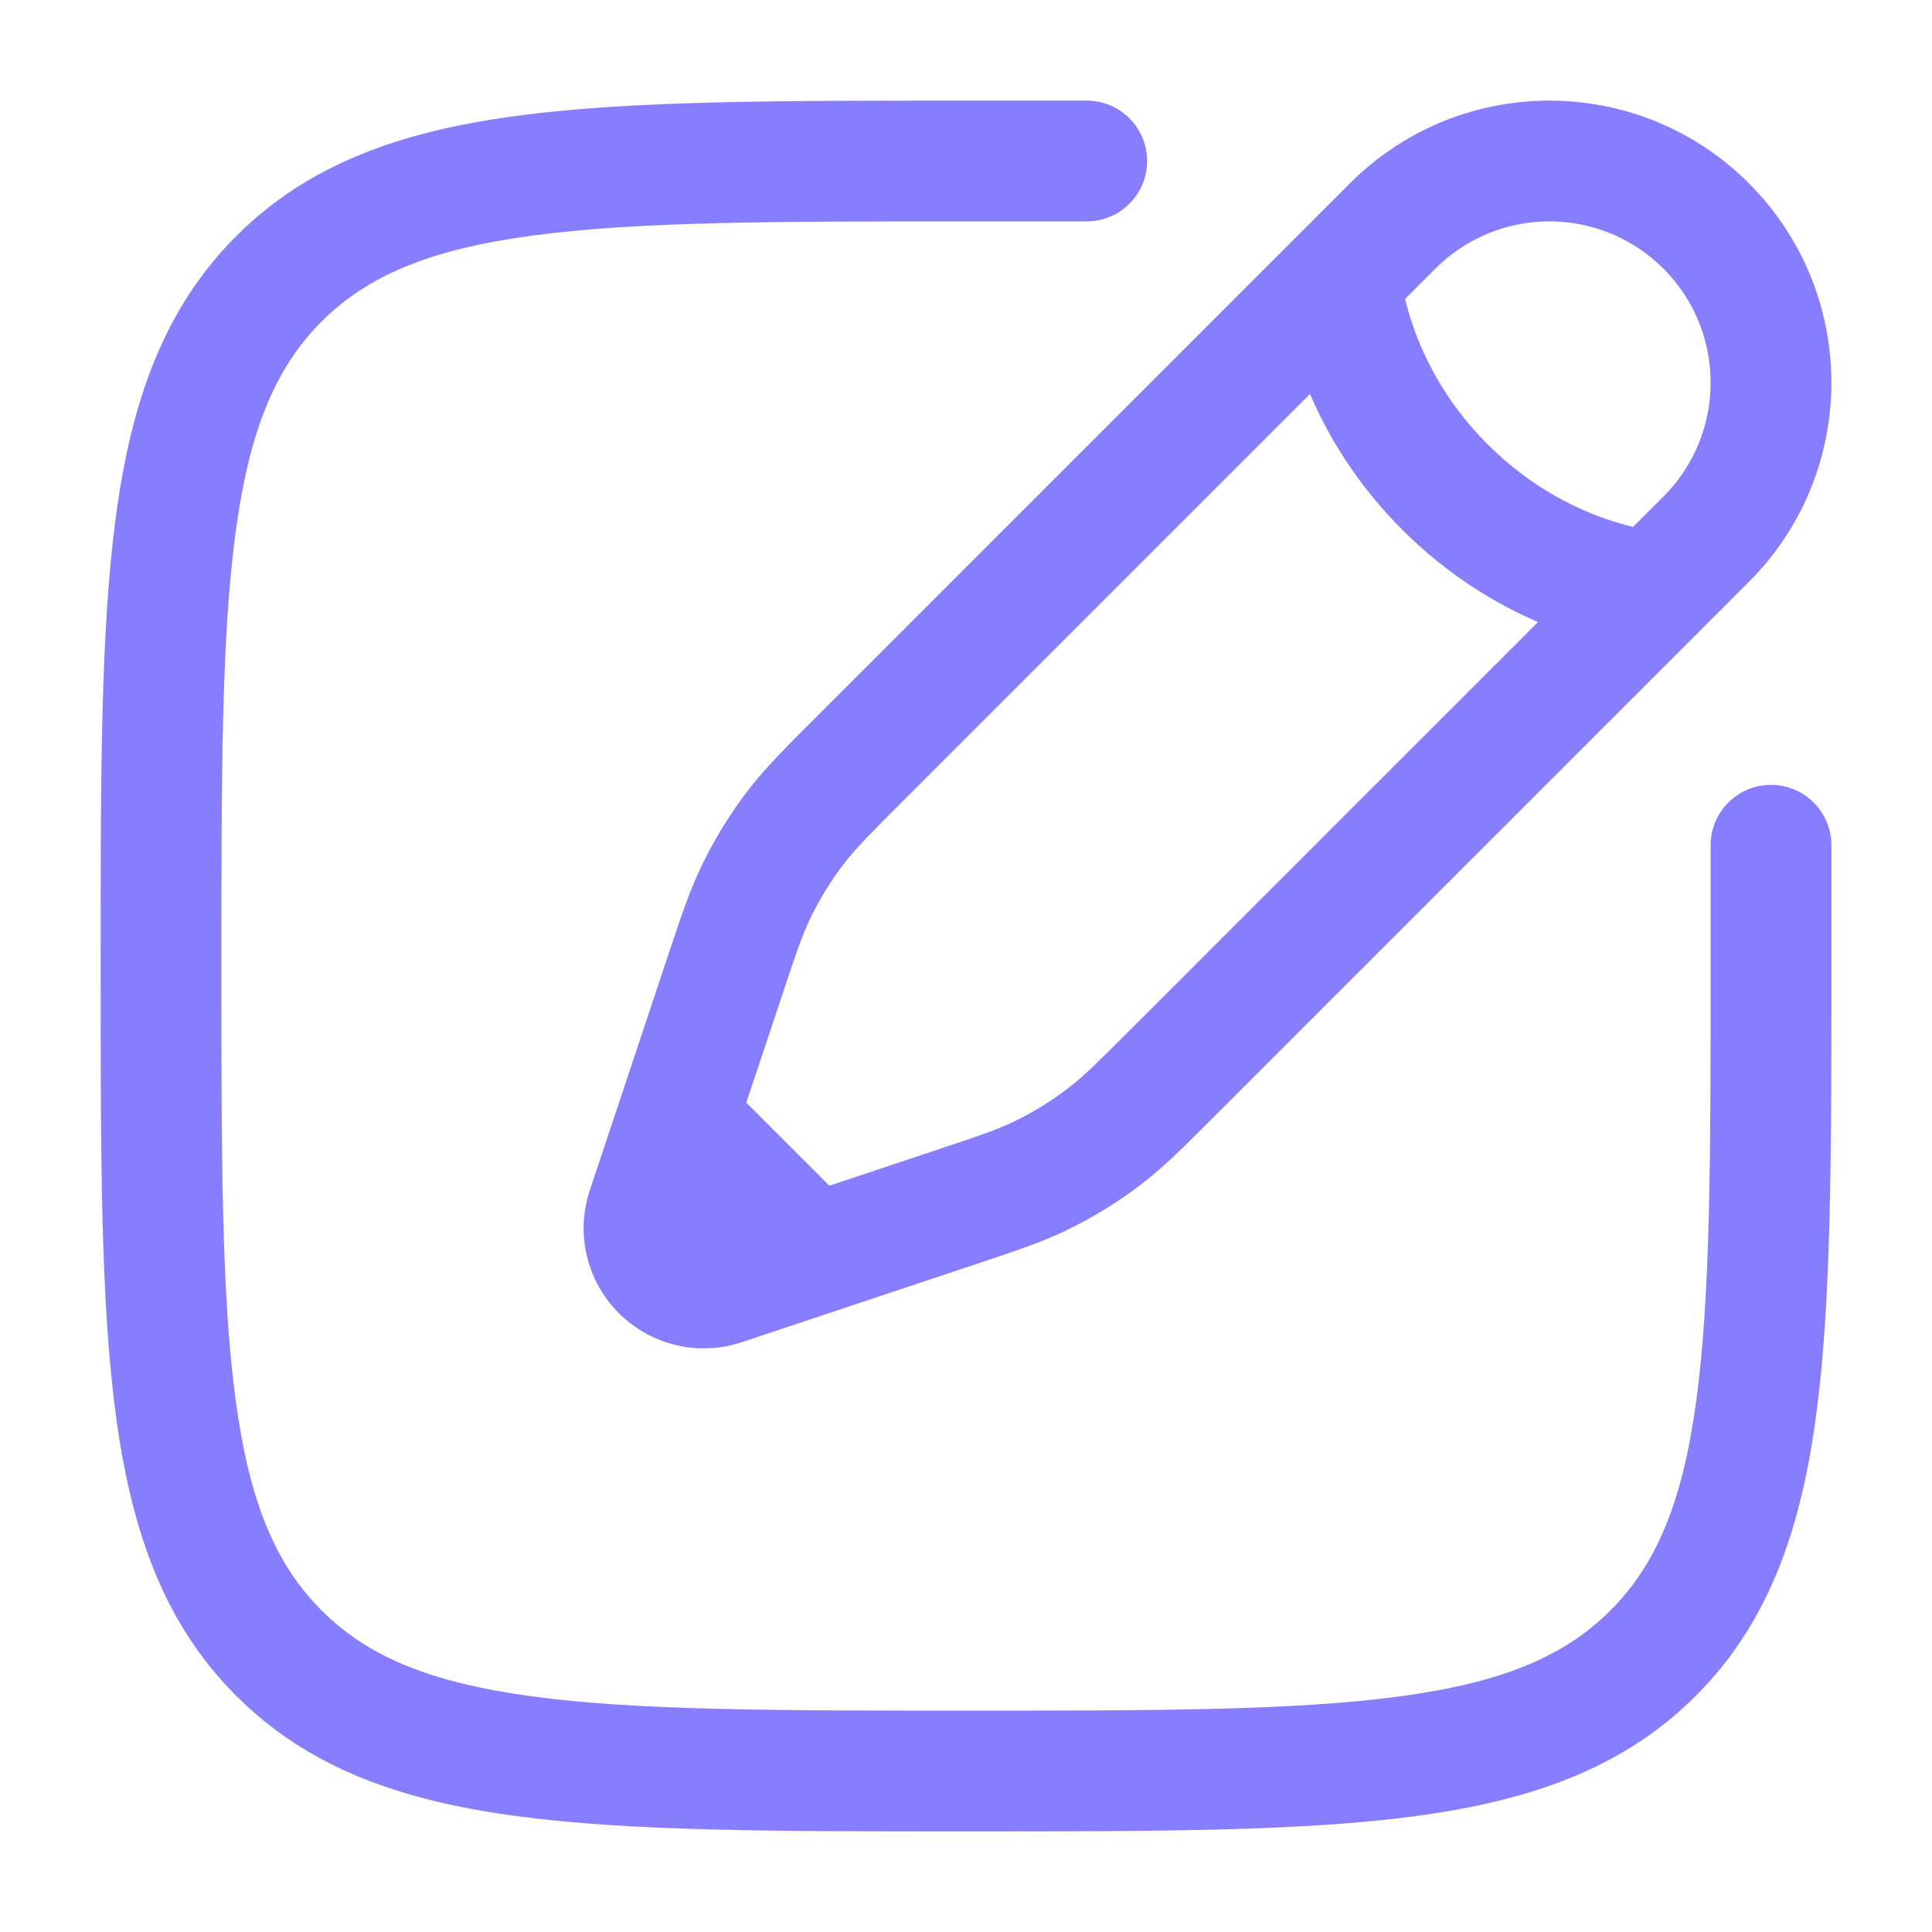
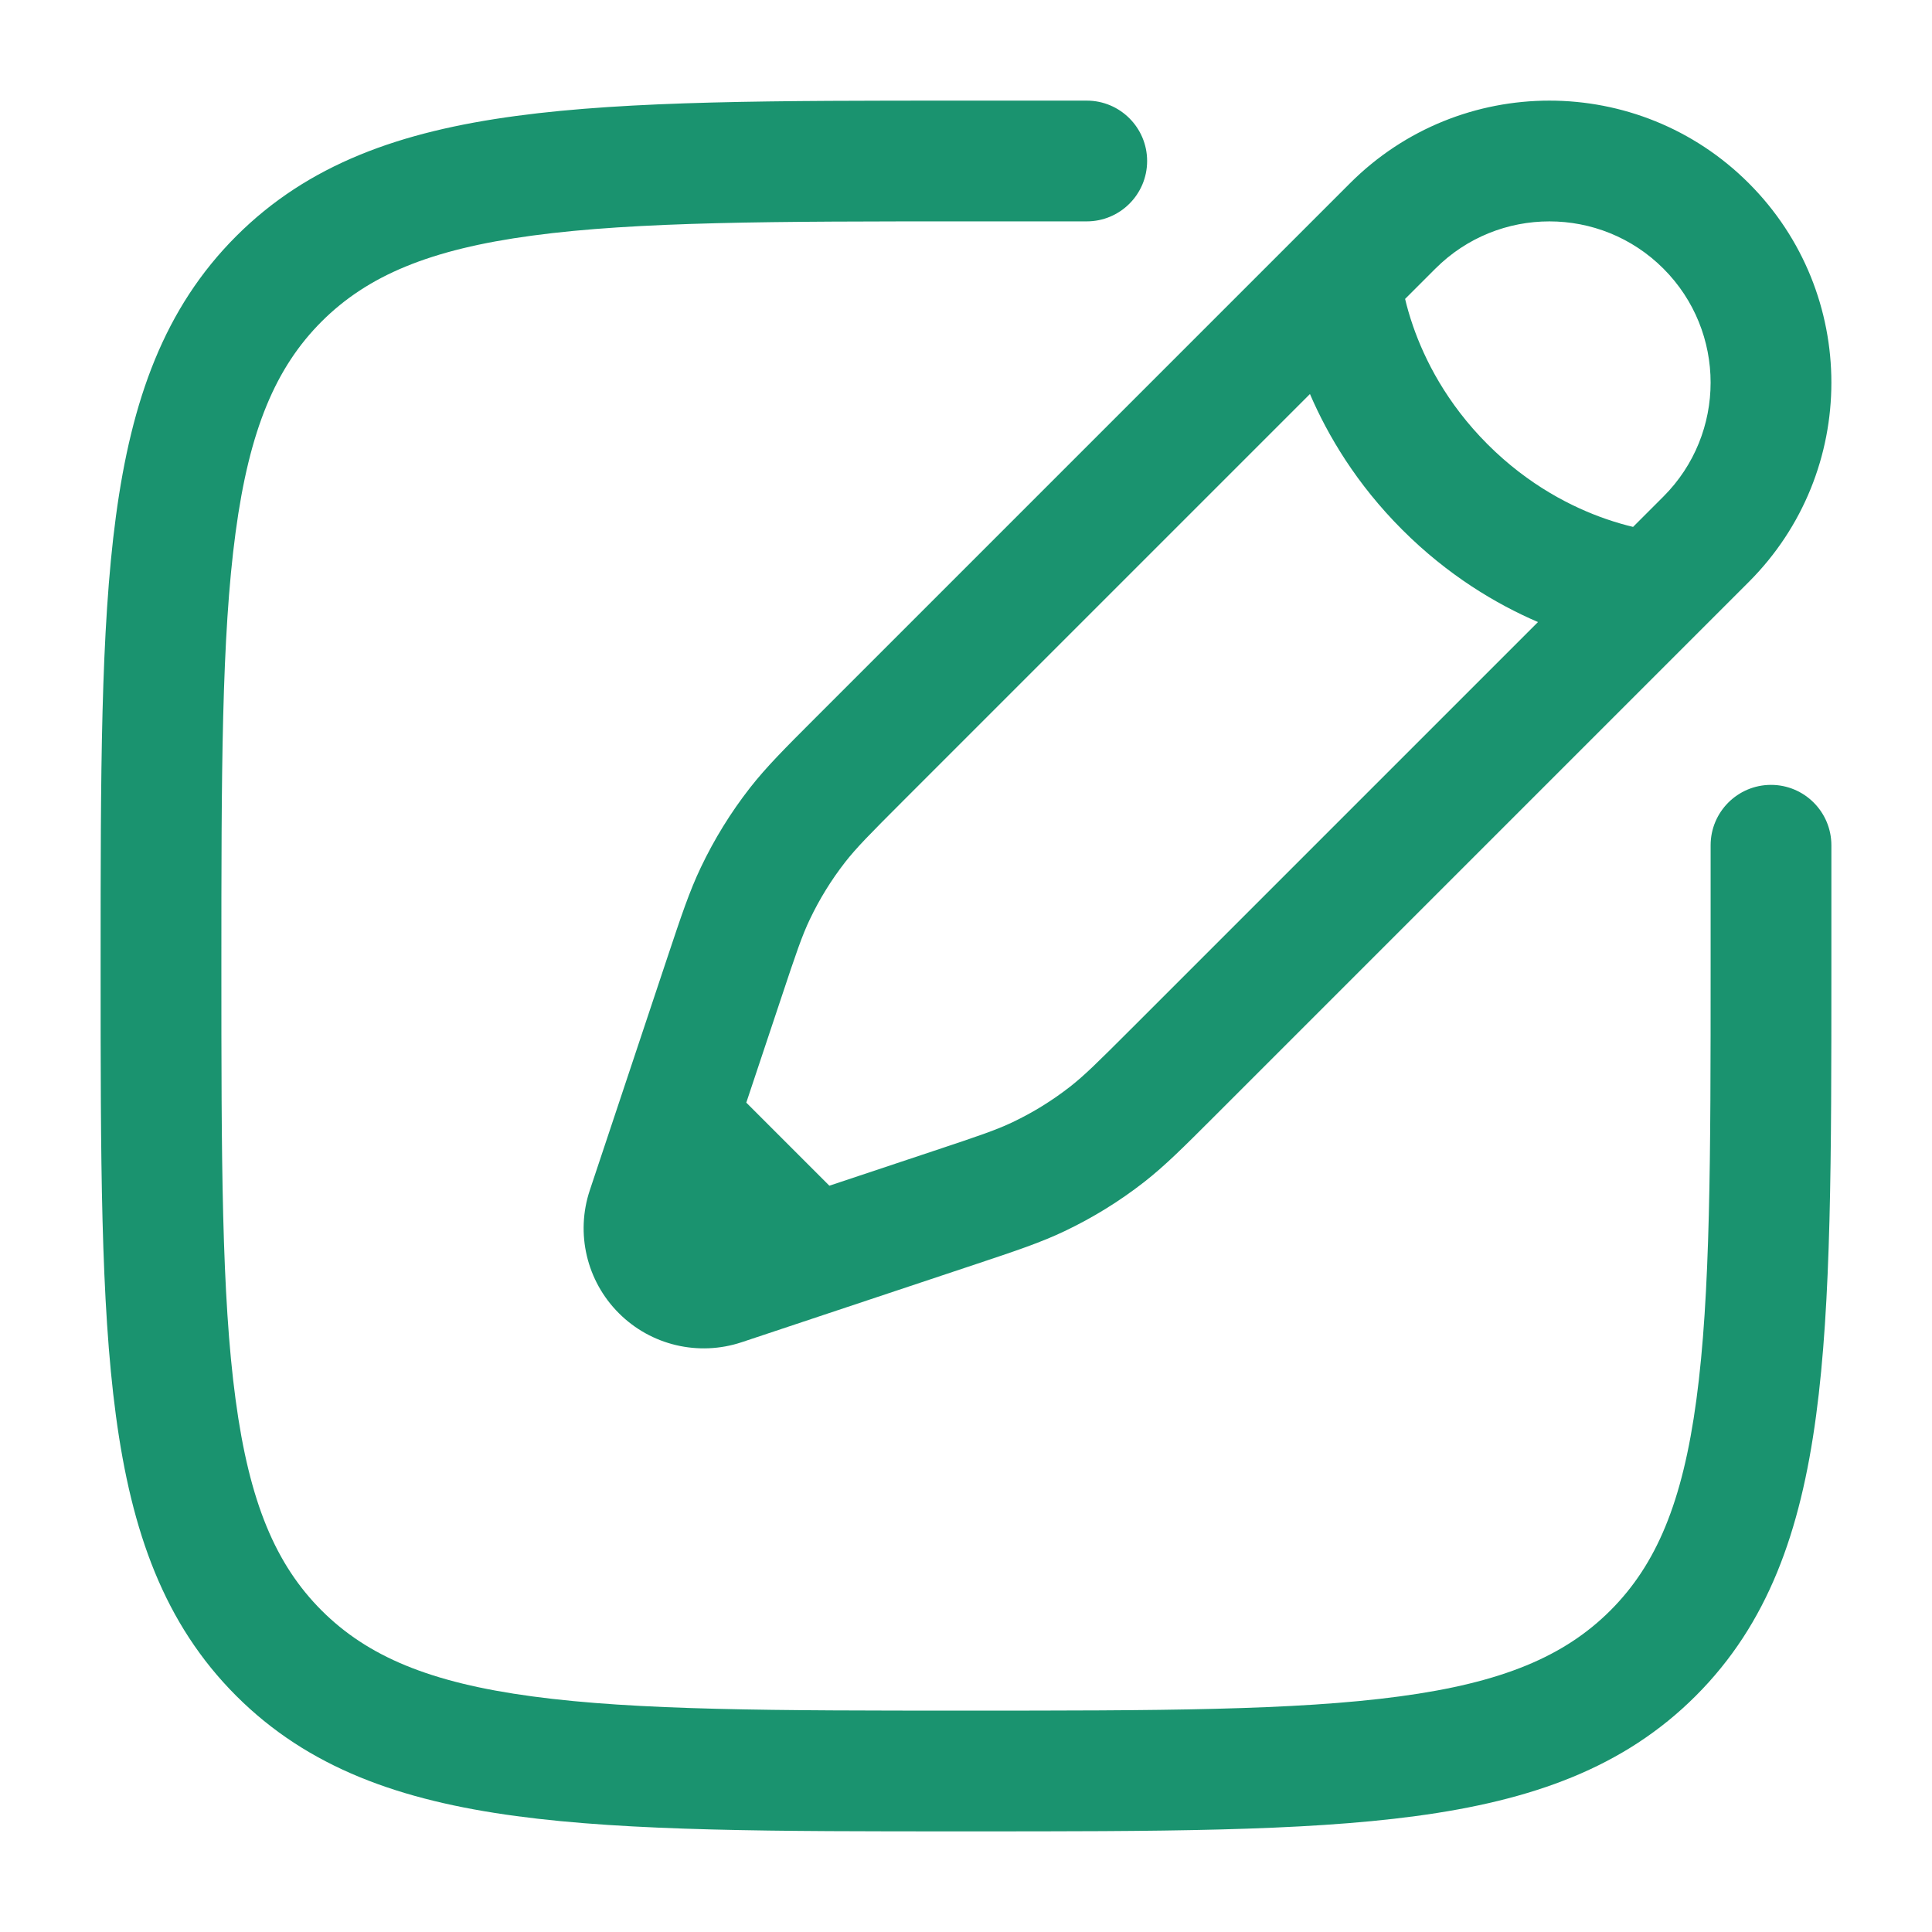
<svg xmlns="http://www.w3.org/2000/svg" width="36" height="36" viewBox="0 0 36 36" fill="none">
-   <path fill-rule="evenodd" clip-rule="evenodd" d="M17.914 1.875H20.25C20.871 1.875 21.375 2.379 21.375 3C21.375 3.621 20.871 4.125 20.25 4.125H18C14.433 4.125 11.87 4.127 9.92 4.39C8.003 4.647 6.847 5.138 5.992 5.992C5.138 6.847 4.647 8.003 4.39 9.92C4.127 11.87 4.125 14.433 4.125 18C4.125 21.567 4.127 24.13 4.39 26.08C4.647 27.997 5.138 29.153 5.992 30.008C6.847 30.862 8.003 31.353 9.92 31.61C11.87 31.873 14.433 31.875 18 31.875C21.567 31.875 24.13 31.873 26.08 31.61C27.997 31.353 29.153 30.862 30.008 30.008C30.862 29.153 31.353 27.997 31.61 26.08C31.873 24.13 31.875 21.567 31.875 18V15.75C31.875 15.129 32.379 14.625 33 14.625C33.621 14.625 34.125 15.129 34.125 15.75V18.086C34.125 21.549 34.125 24.262 33.84 26.379C33.549 28.547 32.941 30.257 31.599 31.599C30.257 32.941 28.547 33.549 26.379 33.84C24.262 34.125 21.549 34.125 18.086 34.125H17.914C14.451 34.125 11.738 34.125 9.621 33.84C7.453 33.549 5.743 32.941 4.401 31.599C3.059 30.257 2.451 28.547 2.16 26.379C1.875 24.262 1.875 21.549 1.875 18.086V17.914C1.875 14.451 1.875 11.738 2.16 9.621C2.451 7.453 3.059 5.743 4.401 4.401C5.743 3.059 7.453 2.451 9.621 2.16C11.738 1.875 14.451 1.875 17.914 1.875ZM25.156 3.414C27.208 1.362 30.534 1.362 32.586 3.414C34.638 5.466 34.638 8.792 32.586 10.844L22.614 20.816C22.057 21.373 21.708 21.722 21.319 22.026C20.86 22.384 20.364 22.69 19.839 22.94C19.393 23.153 18.925 23.309 18.178 23.558L13.821 25.01C13.017 25.278 12.13 25.069 11.531 24.469C10.931 23.87 10.722 22.983 10.99 22.179L12.442 17.822C12.691 17.075 12.847 16.607 13.06 16.161C13.31 15.636 13.616 15.14 13.974 14.681C14.278 14.292 14.627 13.943 15.184 13.386L25.156 3.414ZM30.995 5.005C29.822 3.832 27.92 3.832 26.747 5.005L26.182 5.57C26.216 5.714 26.264 5.885 26.33 6.076C26.545 6.696 26.952 7.512 27.72 8.28C28.488 9.048 29.304 9.455 29.924 9.67C30.115 9.736 30.286 9.784 30.43 9.818L30.995 9.253C32.168 8.08 32.168 6.178 30.995 5.005ZM28.658 11.591C27.884 11.258 26.982 10.724 26.129 9.871C25.276 9.018 24.742 8.116 24.409 7.342L16.826 14.925C16.201 15.55 15.957 15.798 15.748 16.065C15.491 16.395 15.271 16.751 15.091 17.129C14.945 17.434 14.833 17.764 14.554 18.603L13.906 20.546L15.454 22.094L17.397 21.446C18.236 21.167 18.566 21.055 18.871 20.909C19.249 20.729 19.605 20.509 19.935 20.252C20.202 20.044 20.45 19.799 21.075 19.174L28.658 11.591Z" fill="#877EFF" />
+   <path fill-rule="evenodd" clip-rule="evenodd" d="M17.914 1.875H20.25C20.871 1.875 21.375 2.379 21.375 3C21.375 3.621 20.871 4.125 20.25 4.125H18C14.433 4.125 11.87 4.127 9.92 4.39C8.003 4.647 6.847 5.138 5.992 5.992C5.138 6.847 4.647 8.003 4.39 9.92C4.127 11.87 4.125 14.433 4.125 18C4.125 21.567 4.127 24.13 4.39 26.08C4.647 27.997 5.138 29.153 5.992 30.008C6.847 30.862 8.003 31.353 9.92 31.61C11.87 31.873 14.433 31.875 18 31.875C21.567 31.875 24.13 31.873 26.08 31.61C27.997 31.353 29.153 30.862 30.008 30.008C30.862 29.153 31.353 27.997 31.61 26.08C31.873 24.13 31.875 21.567 31.875 18V15.75C31.875 15.129 32.379 14.625 33 14.625C33.621 14.625 34.125 15.129 34.125 15.75V18.086C34.125 21.549 34.125 24.262 33.84 26.379C33.549 28.547 32.941 30.257 31.599 31.599C30.257 32.941 28.547 33.549 26.379 33.84C24.262 34.125 21.549 34.125 18.086 34.125H17.914C14.451 34.125 11.738 34.125 9.621 33.84C7.453 33.549 5.743 32.941 4.401 31.599C3.059 30.257 2.451 28.547 2.16 26.379C1.875 24.262 1.875 21.549 1.875 18.086V17.914C1.875 14.451 1.875 11.738 2.16 9.621C2.451 7.453 3.059 5.743 4.401 4.401C5.743 3.059 7.453 2.451 9.621 2.16C11.738 1.875 14.451 1.875 17.914 1.875ZM25.156 3.414C27.208 1.362 30.534 1.362 32.586 3.414C34.638 5.466 34.638 8.792 32.586 10.844L22.614 20.816C22.057 21.373 21.708 21.722 21.319 22.026C20.86 22.384 20.364 22.69 19.839 22.94C19.393 23.153 18.925 23.309 18.178 23.558L13.821 25.01C13.017 25.278 12.13 25.069 11.531 24.469C10.931 23.87 10.722 22.983 10.99 22.179L12.442 17.822C12.691 17.075 12.847 16.607 13.06 16.161C13.31 15.636 13.616 15.14 13.974 14.681C14.278 14.292 14.627 13.943 15.184 13.386L25.156 3.414ZM30.995 5.005C29.822 3.832 27.92 3.832 26.747 5.005L26.182 5.57C26.216 5.714 26.264 5.885 26.33 6.076C26.545 6.696 26.952 7.512 27.72 8.28C28.488 9.048 29.304 9.455 29.924 9.67C30.115 9.736 30.286 9.784 30.43 9.818L30.995 9.253C32.168 8.08 32.168 6.178 30.995 5.005ZM28.658 11.591C27.884 11.258 26.982 10.724 26.129 9.871C25.276 9.018 24.742 8.116 24.409 7.342L16.826 14.925C16.201 15.55 15.957 15.798 15.748 16.065C15.491 16.395 15.271 16.751 15.091 17.129C14.945 17.434 14.833 17.764 14.554 18.603L13.906 20.546L15.454 22.094L17.397 21.446C18.236 21.167 18.566 21.055 18.871 20.909C19.249 20.729 19.605 20.509 19.935 20.252C20.202 20.044 20.45 19.799 21.075 19.174L28.658 11.591Z" fill="#1A936F" />
</svg>
